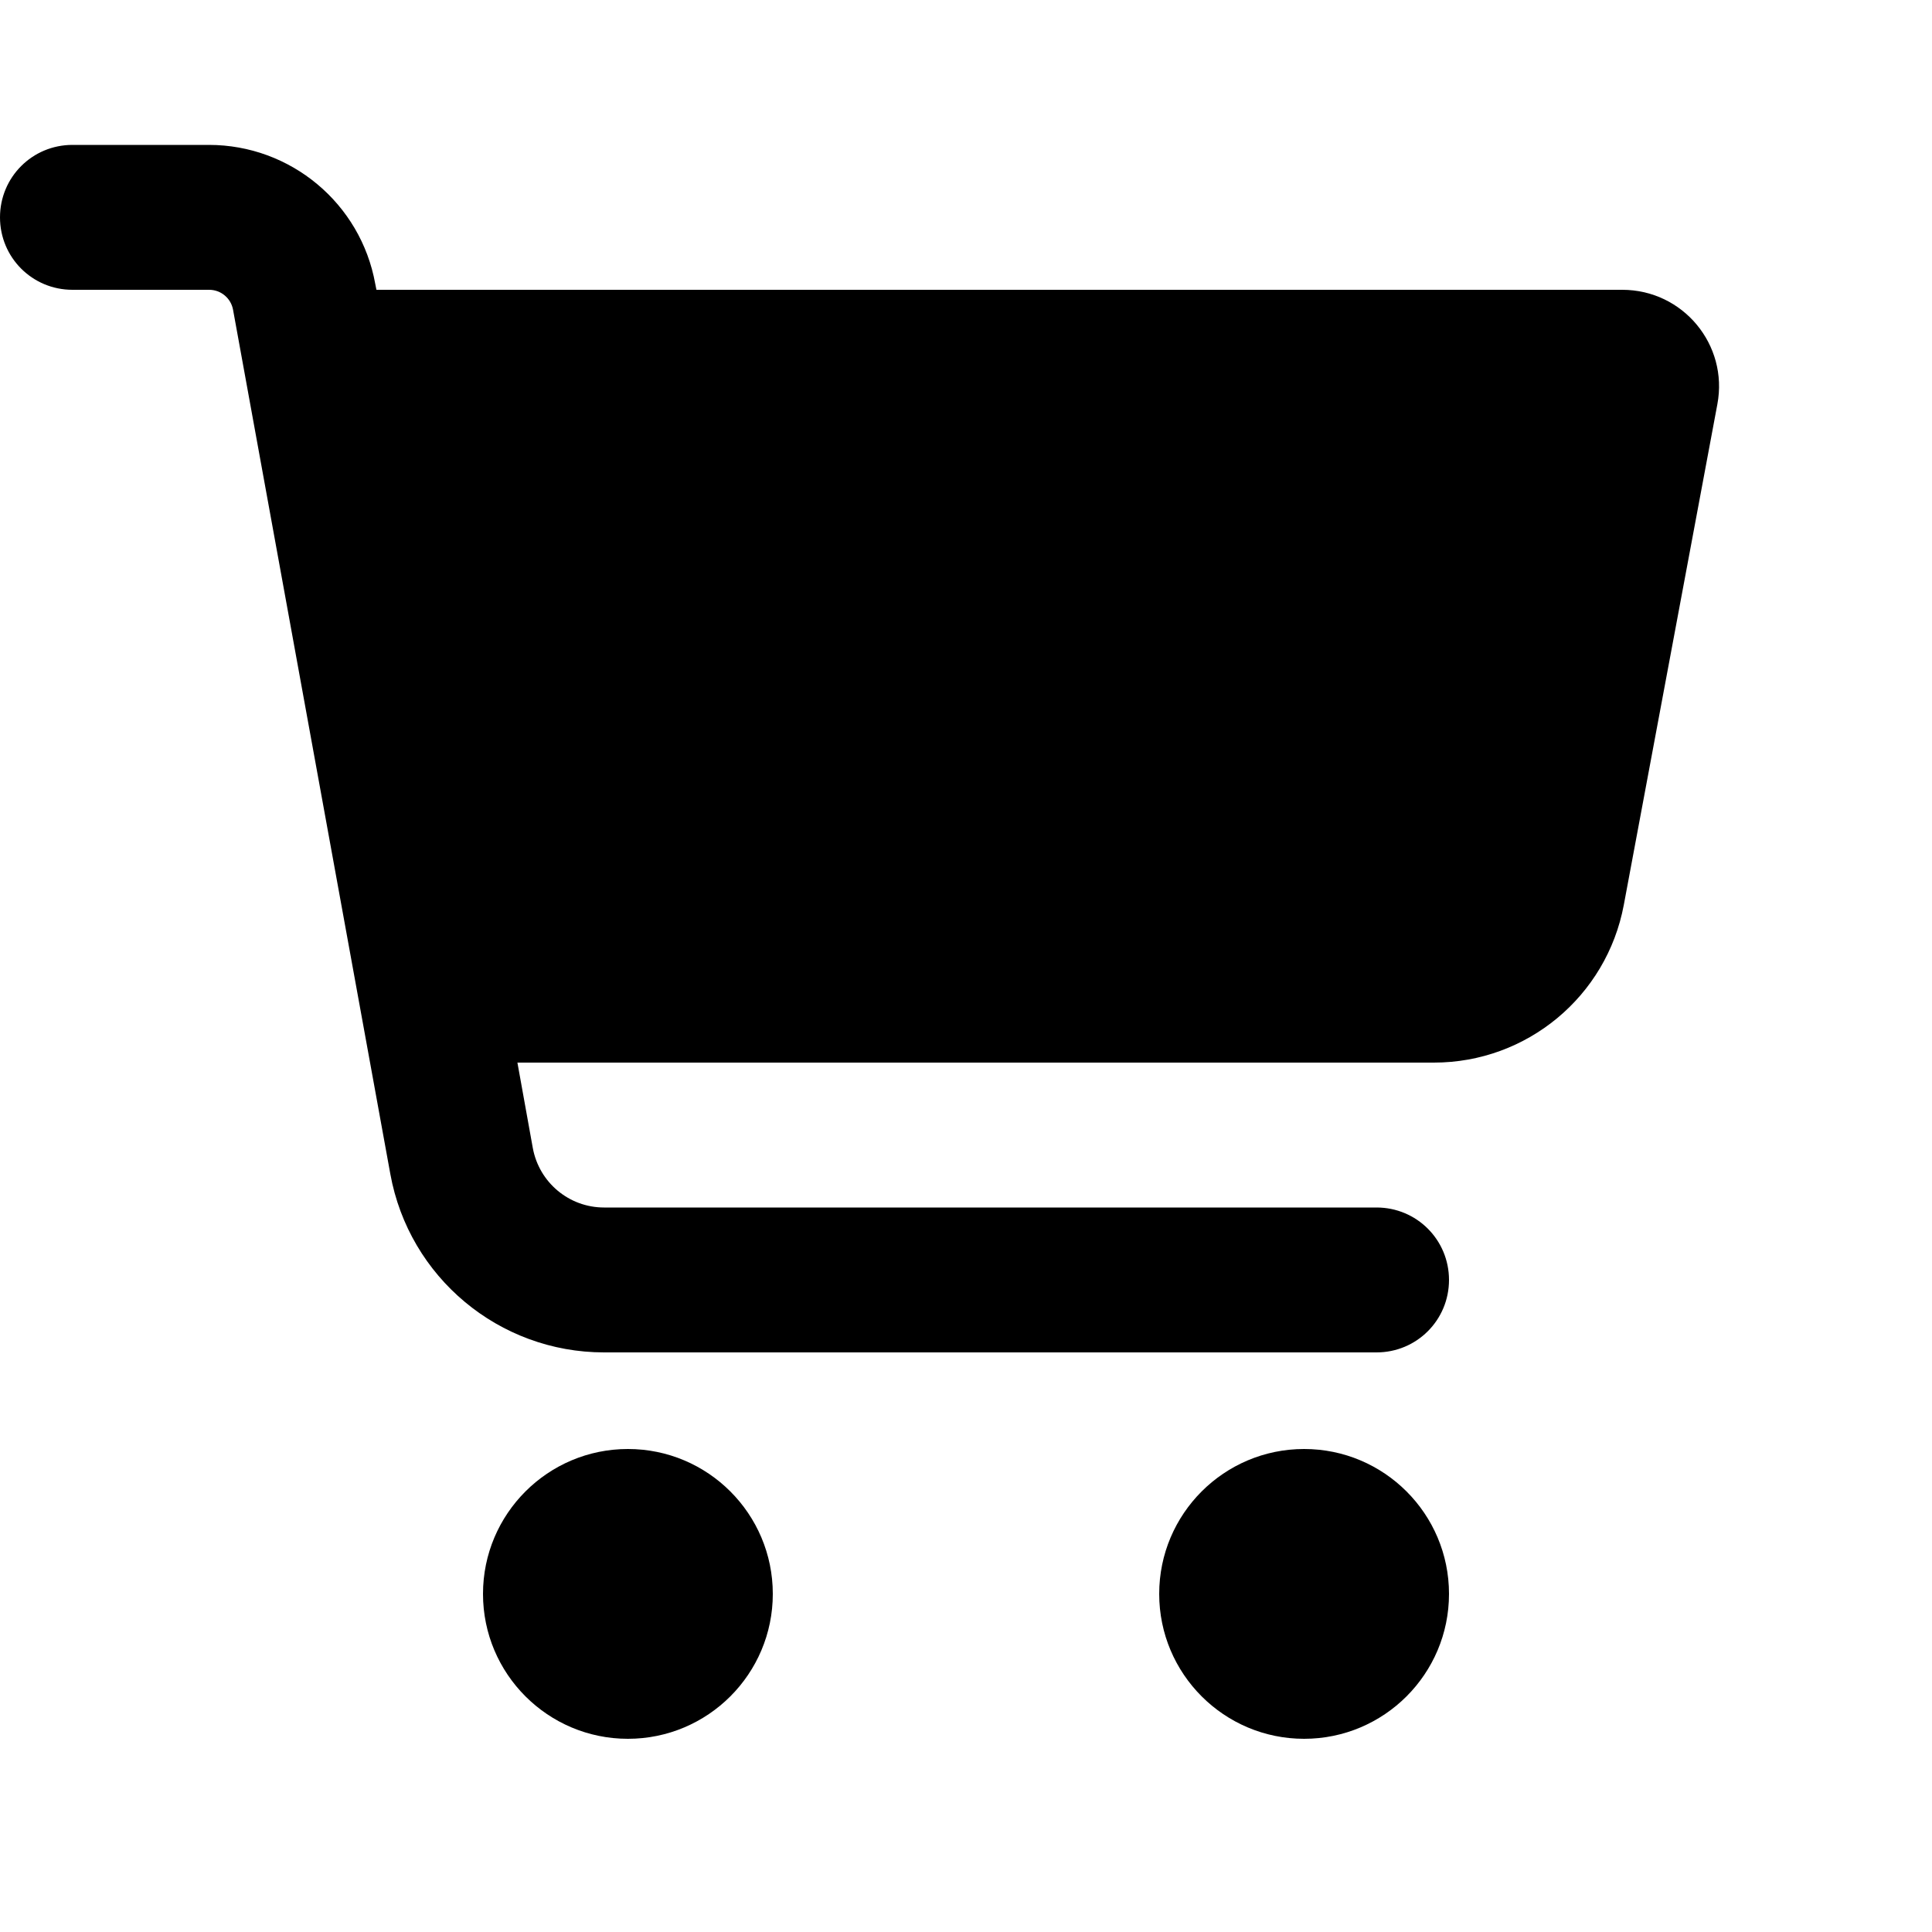
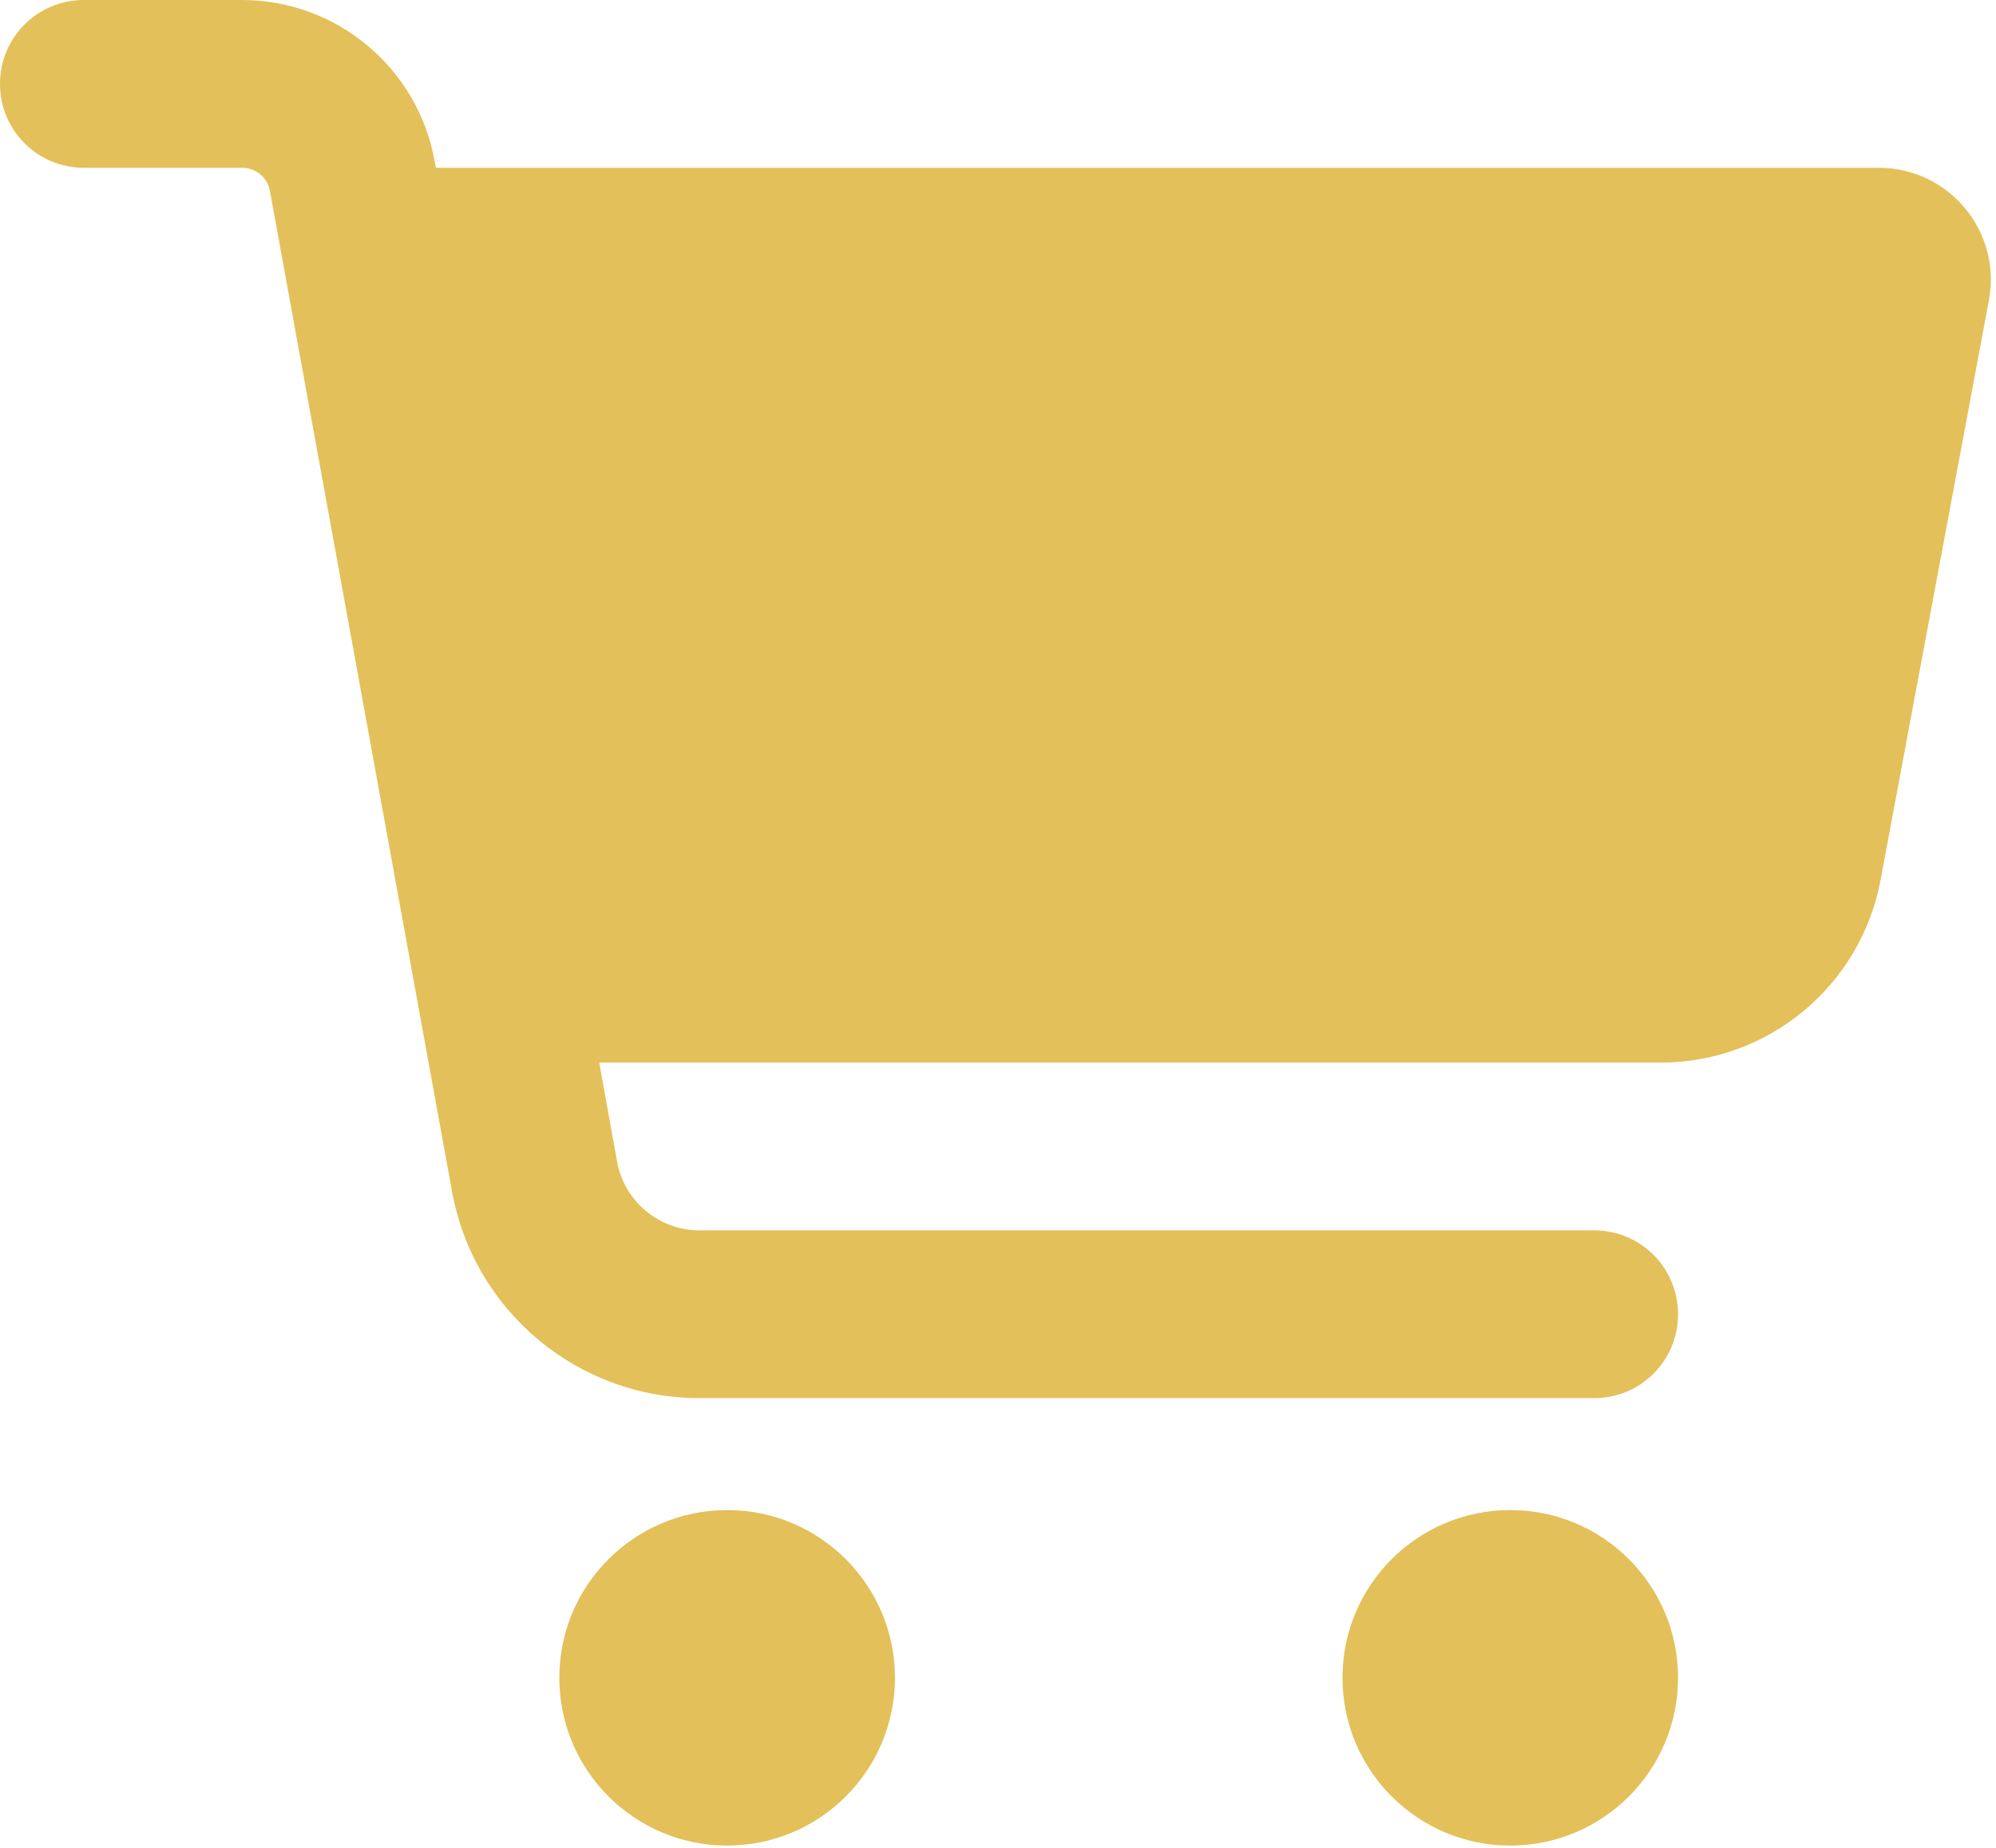
- <svg xmlns="http://www.w3.org/2000/svg" viewBox="0 0 640 640">
-   <path d="M24 48C10.7 48 0 58.7 0 72C0 85.3 10.7 96 24 96L69.3 96C73.2 96 76.5 98.8 77.2 102.6L129.3 388.9C135.5 423.1 165.3 448 200.1 448L456 448C469.3 448 480 437.3 480 424C480 410.7 469.3 400 456 400L200.1 400C188.5 400 178.6 391.7 176.5 380.3L171.4 352L475 352C505.8 352 532.2 330.1 537.9 299.8L568.9 133.9C572.6 114.2 557.5 96 537.4 96L124.7 96L124.3 94C119.5 67.4 96.3 48 69.2 48L24 48zM208 576C234.5 576 256 554.5 256 528C256 501.5 234.5 480 208 480C181.5 480 160 501.5 160 528C160 554.5 181.5 576 208 576zM432 576C458.5 576 480 554.5 480 528C480 501.5 458.5 480 432 480C405.5 480 384 501.5 384 528C384 554.5 405.5 576 432 576z" />
+ <svg xmlns="http://www.w3.org/2000/svg" width="27" height="25" viewBox="0 0 27 25" fill="none">
+   <path d="M1.135 0C0.506 0 0 0.506 0 1.135C0 1.764 0.506 2.27 1.135 2.27H3.277C3.462 2.27 3.618 2.402 3.651 2.582L6.115 16.121C6.408 17.739 7.817 18.916 9.463 18.916H21.564C22.193 18.916 22.699 18.41 22.699 17.781C22.699 17.152 22.193 16.646 21.564 16.646H9.463C8.914 16.646 8.446 16.254 8.347 15.715L8.106 14.376H22.463C23.919 14.376 25.168 13.341 25.438 11.908L26.904 4.062C27.078 3.131 26.364 2.27 25.414 2.27H5.897L5.878 2.175C5.651 0.917 4.554 0 3.272 0H1.135ZM9.836 24.969C11.09 24.969 12.106 23.953 12.106 22.699C12.106 21.446 11.09 20.43 9.836 20.43C8.583 20.43 7.566 21.446 7.566 22.699C7.566 23.953 8.583 24.969 9.836 24.969ZM20.43 24.969C21.683 24.969 22.699 23.953 22.699 22.699C22.699 21.446 21.683 20.43 20.43 20.43C19.176 20.43 18.16 21.446 18.16 22.699C18.16 23.953 19.176 24.969 20.43 24.969Z" fill="#E3C05A" />
</svg>
